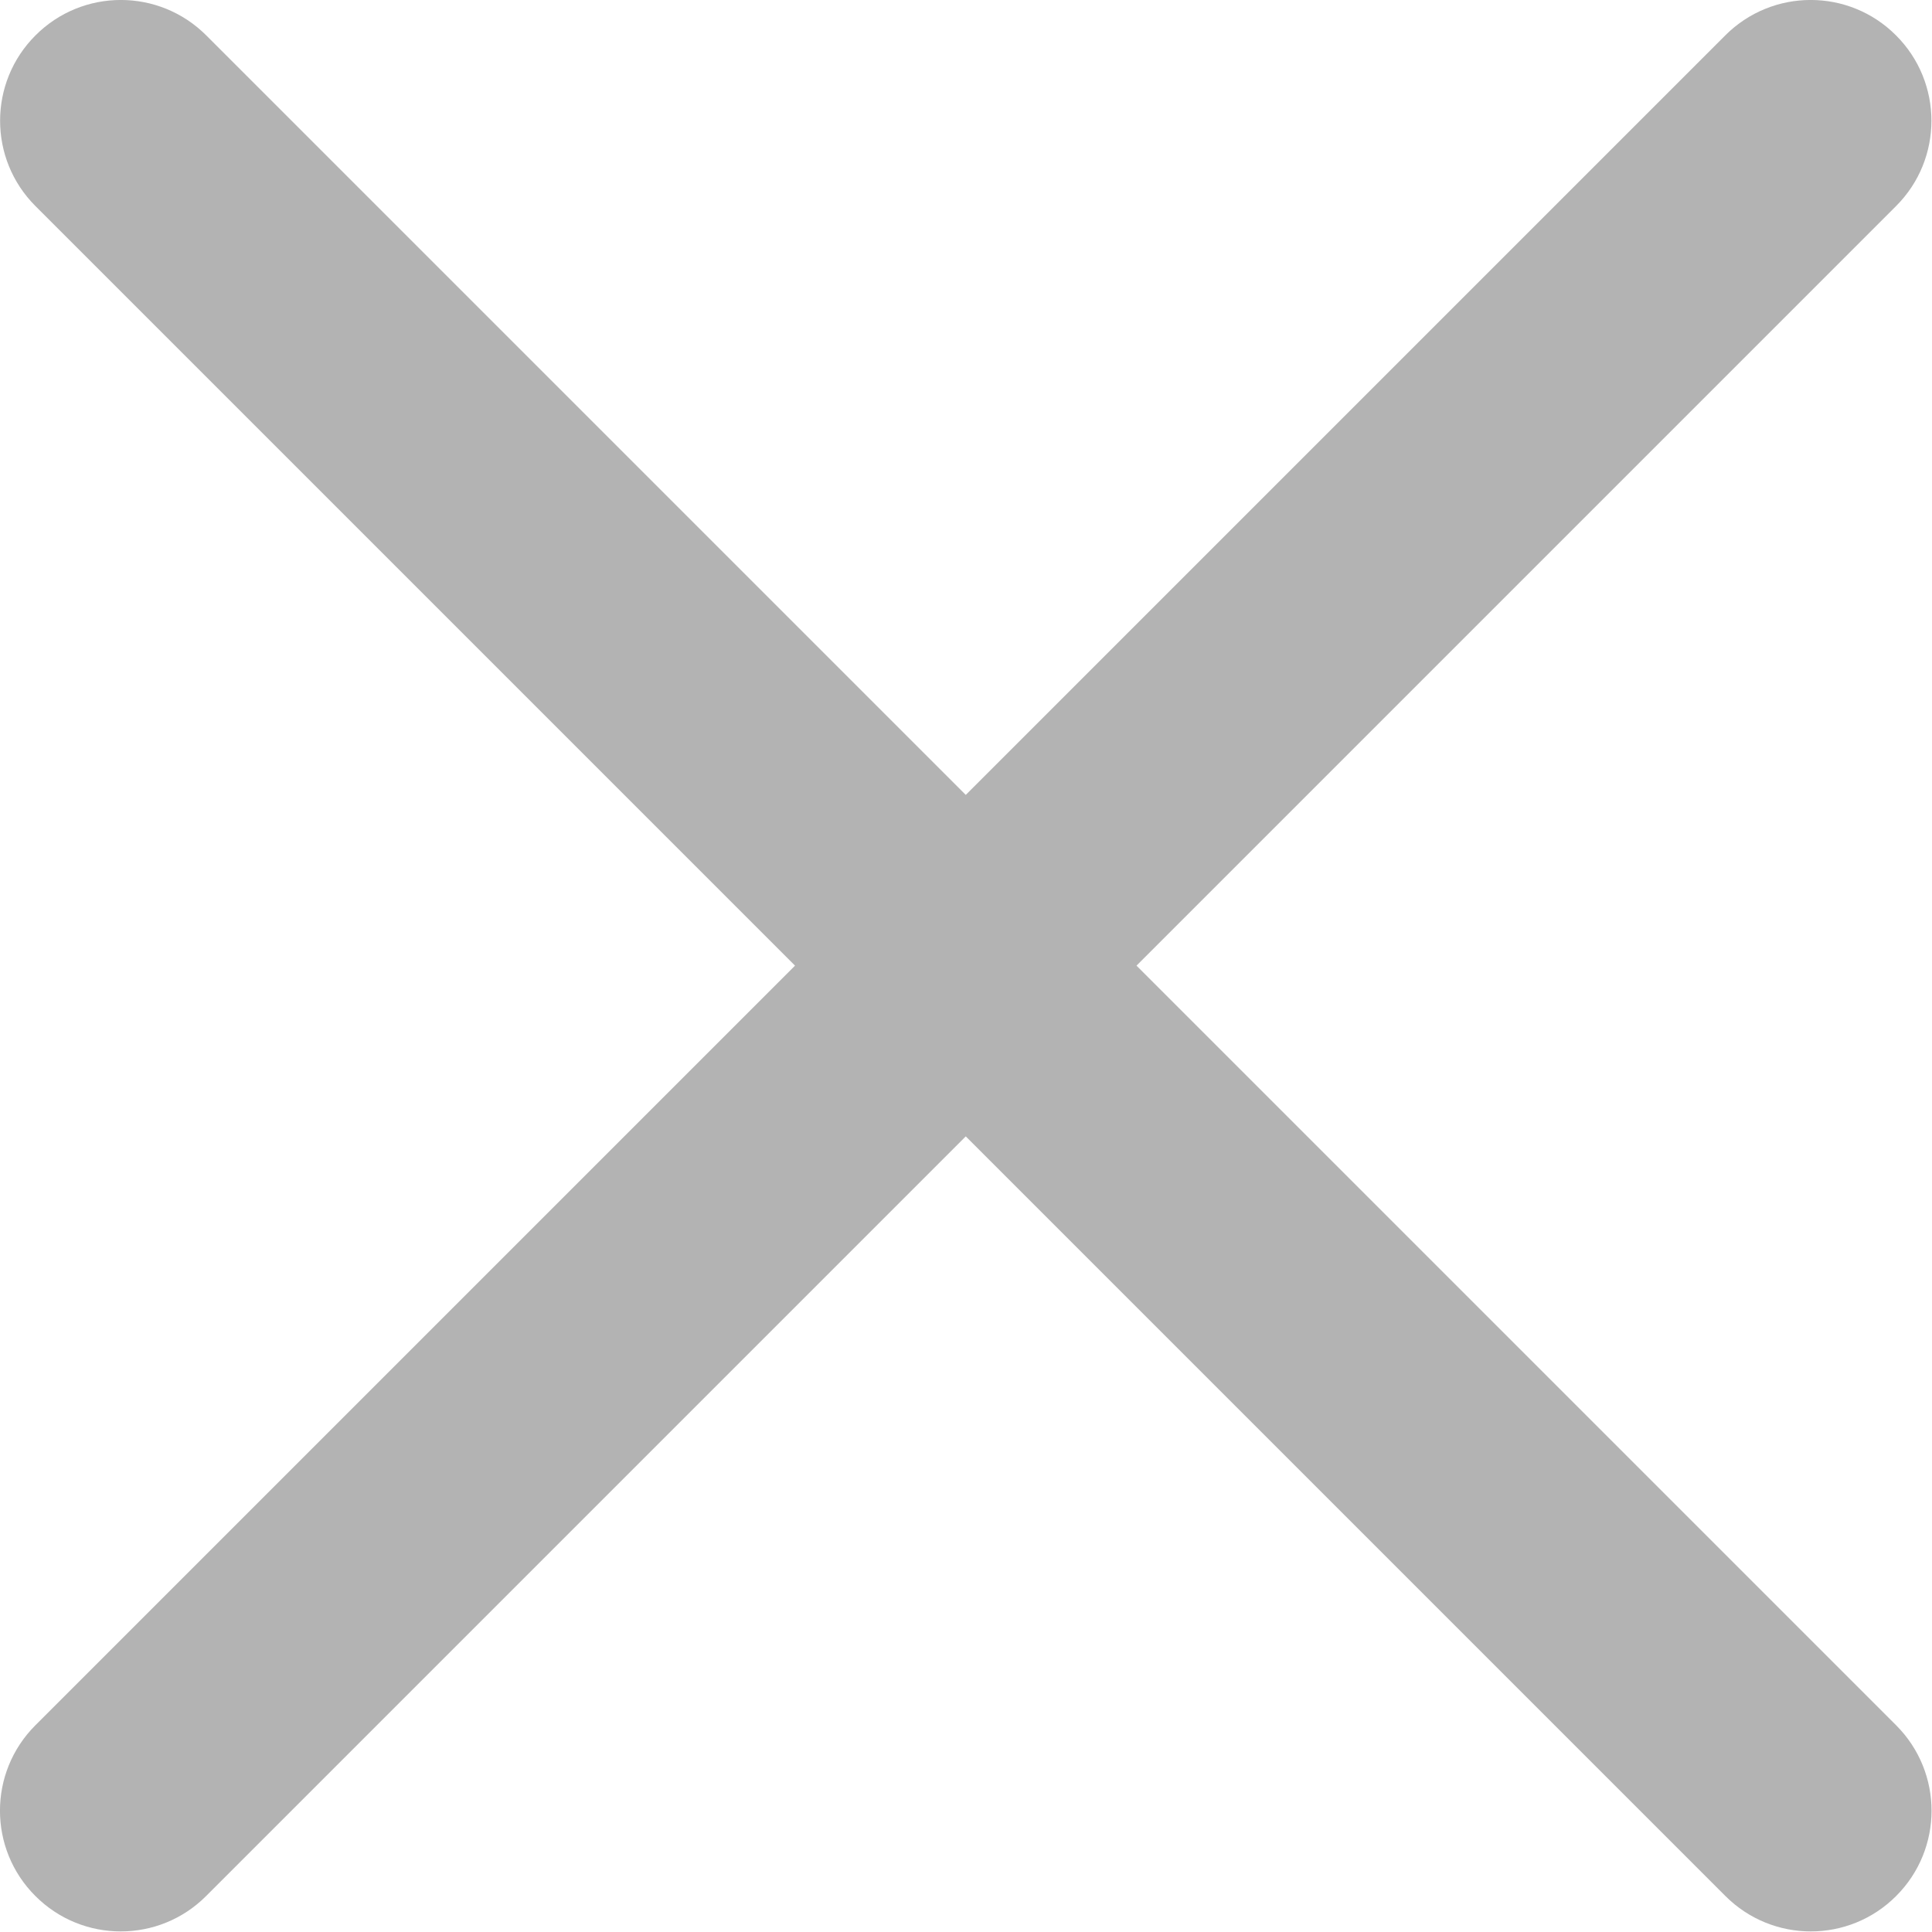
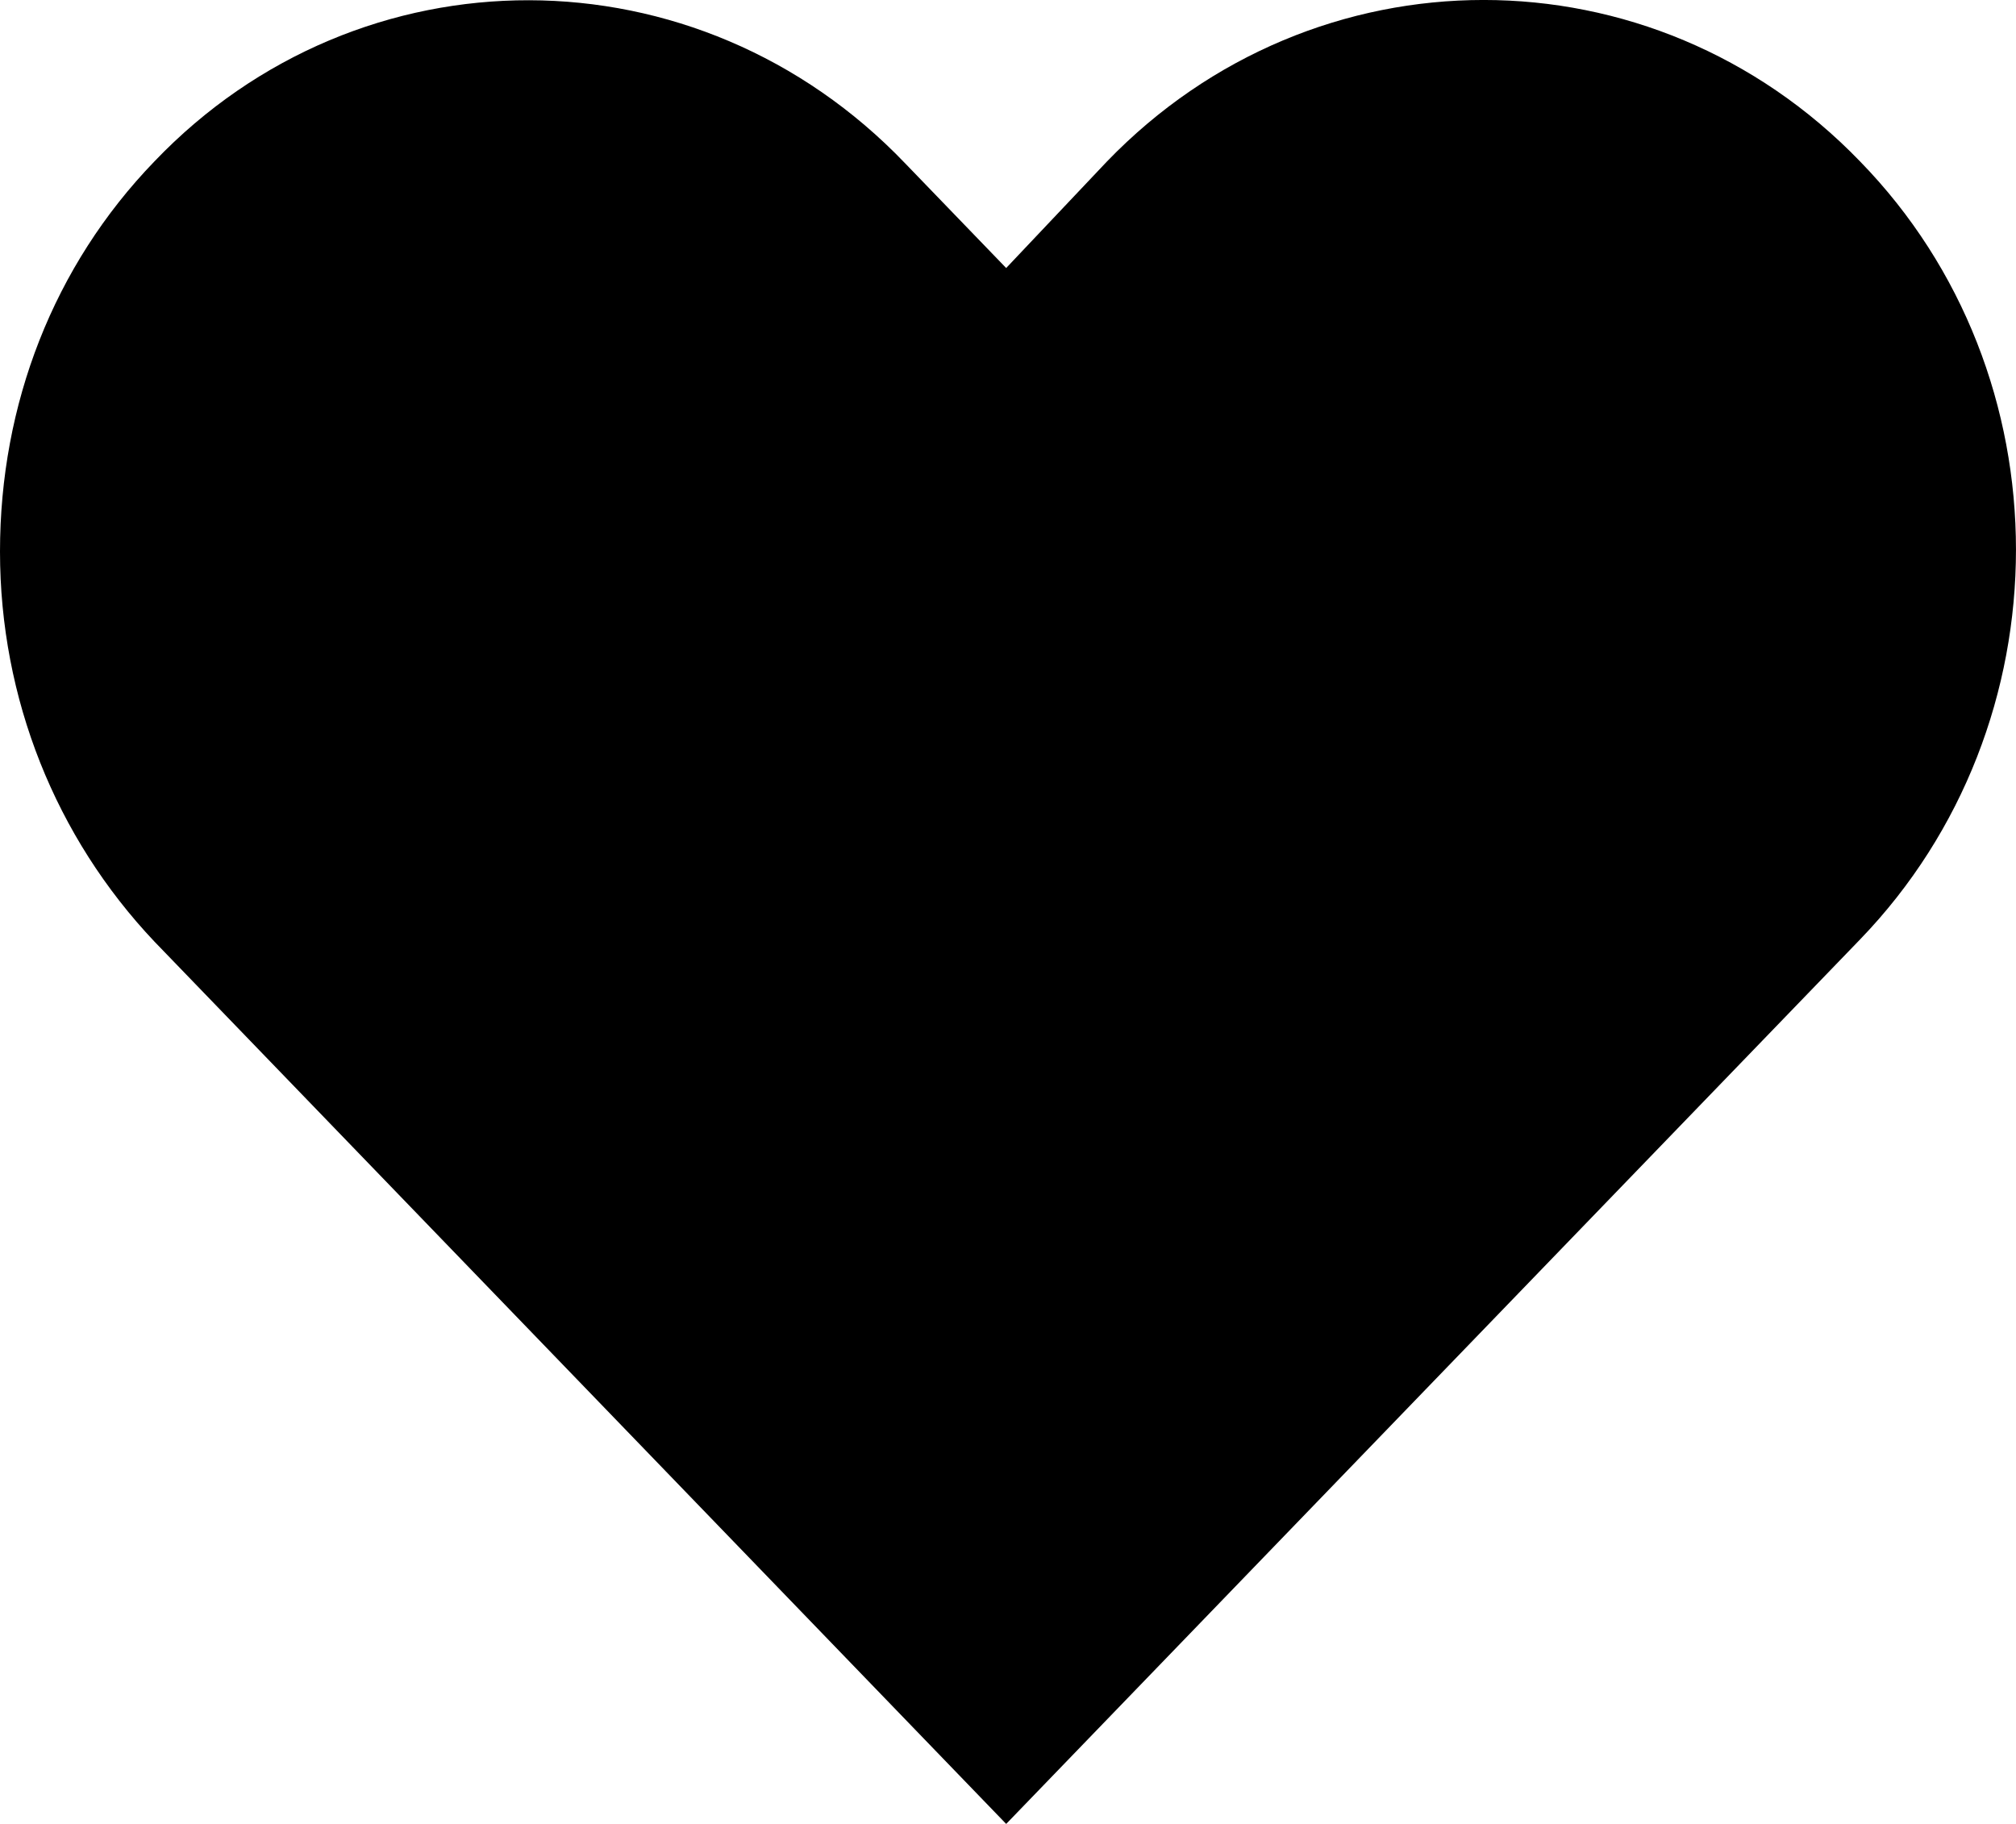
- <svg xmlns="http://www.w3.org/2000/svg" width="16" height="16" viewBox="0 0 16 16" fill="none">
-   <path fill-rule="evenodd" clip-rule="evenodd" d="M15.702 1.707C16.093 1.317 16.093 0.683 15.702 0.293C15.312 -0.098 14.679 -0.098 14.288 0.293L7.998 6.583L1.708 0.293C1.317 -0.098 0.684 -0.098 0.294 0.293C-0.097 0.683 -0.097 1.317 0.294 1.707L6.584 7.997L0.293 14.288C-0.098 14.679 -0.098 15.312 0.293 15.702C0.683 16.093 1.317 16.093 1.707 15.702L7.998 9.411L14.289 15.702C14.68 16.093 15.313 16.093 15.703 15.702C16.094 15.312 16.094 14.679 15.703 14.288L9.412 7.997L15.702 1.707Z" fill="black" fill-opacity="0.3" />
+ <svg xmlns="http://www.w3.org/2000/svg" width="21" height="19" viewBox="0 0 21 19" fill="none">
+   <path fill-rule="evenodd" clip-rule="evenodd" d="M19.376 1.682C21.541 3.902 21.541 7.543 19.376 9.786L10.481 19L1.608 9.808C0.579 8.72 0 7.277 0 5.745C0 4.213 0.557 2.77 1.608 1.682C3.751 -0.561 7.266 -0.561 9.431 1.704L10.481 2.792L11.531 1.682C13.696 -0.561 17.212 -0.561 19.376 1.682Z" fill="black" />
</svg>
